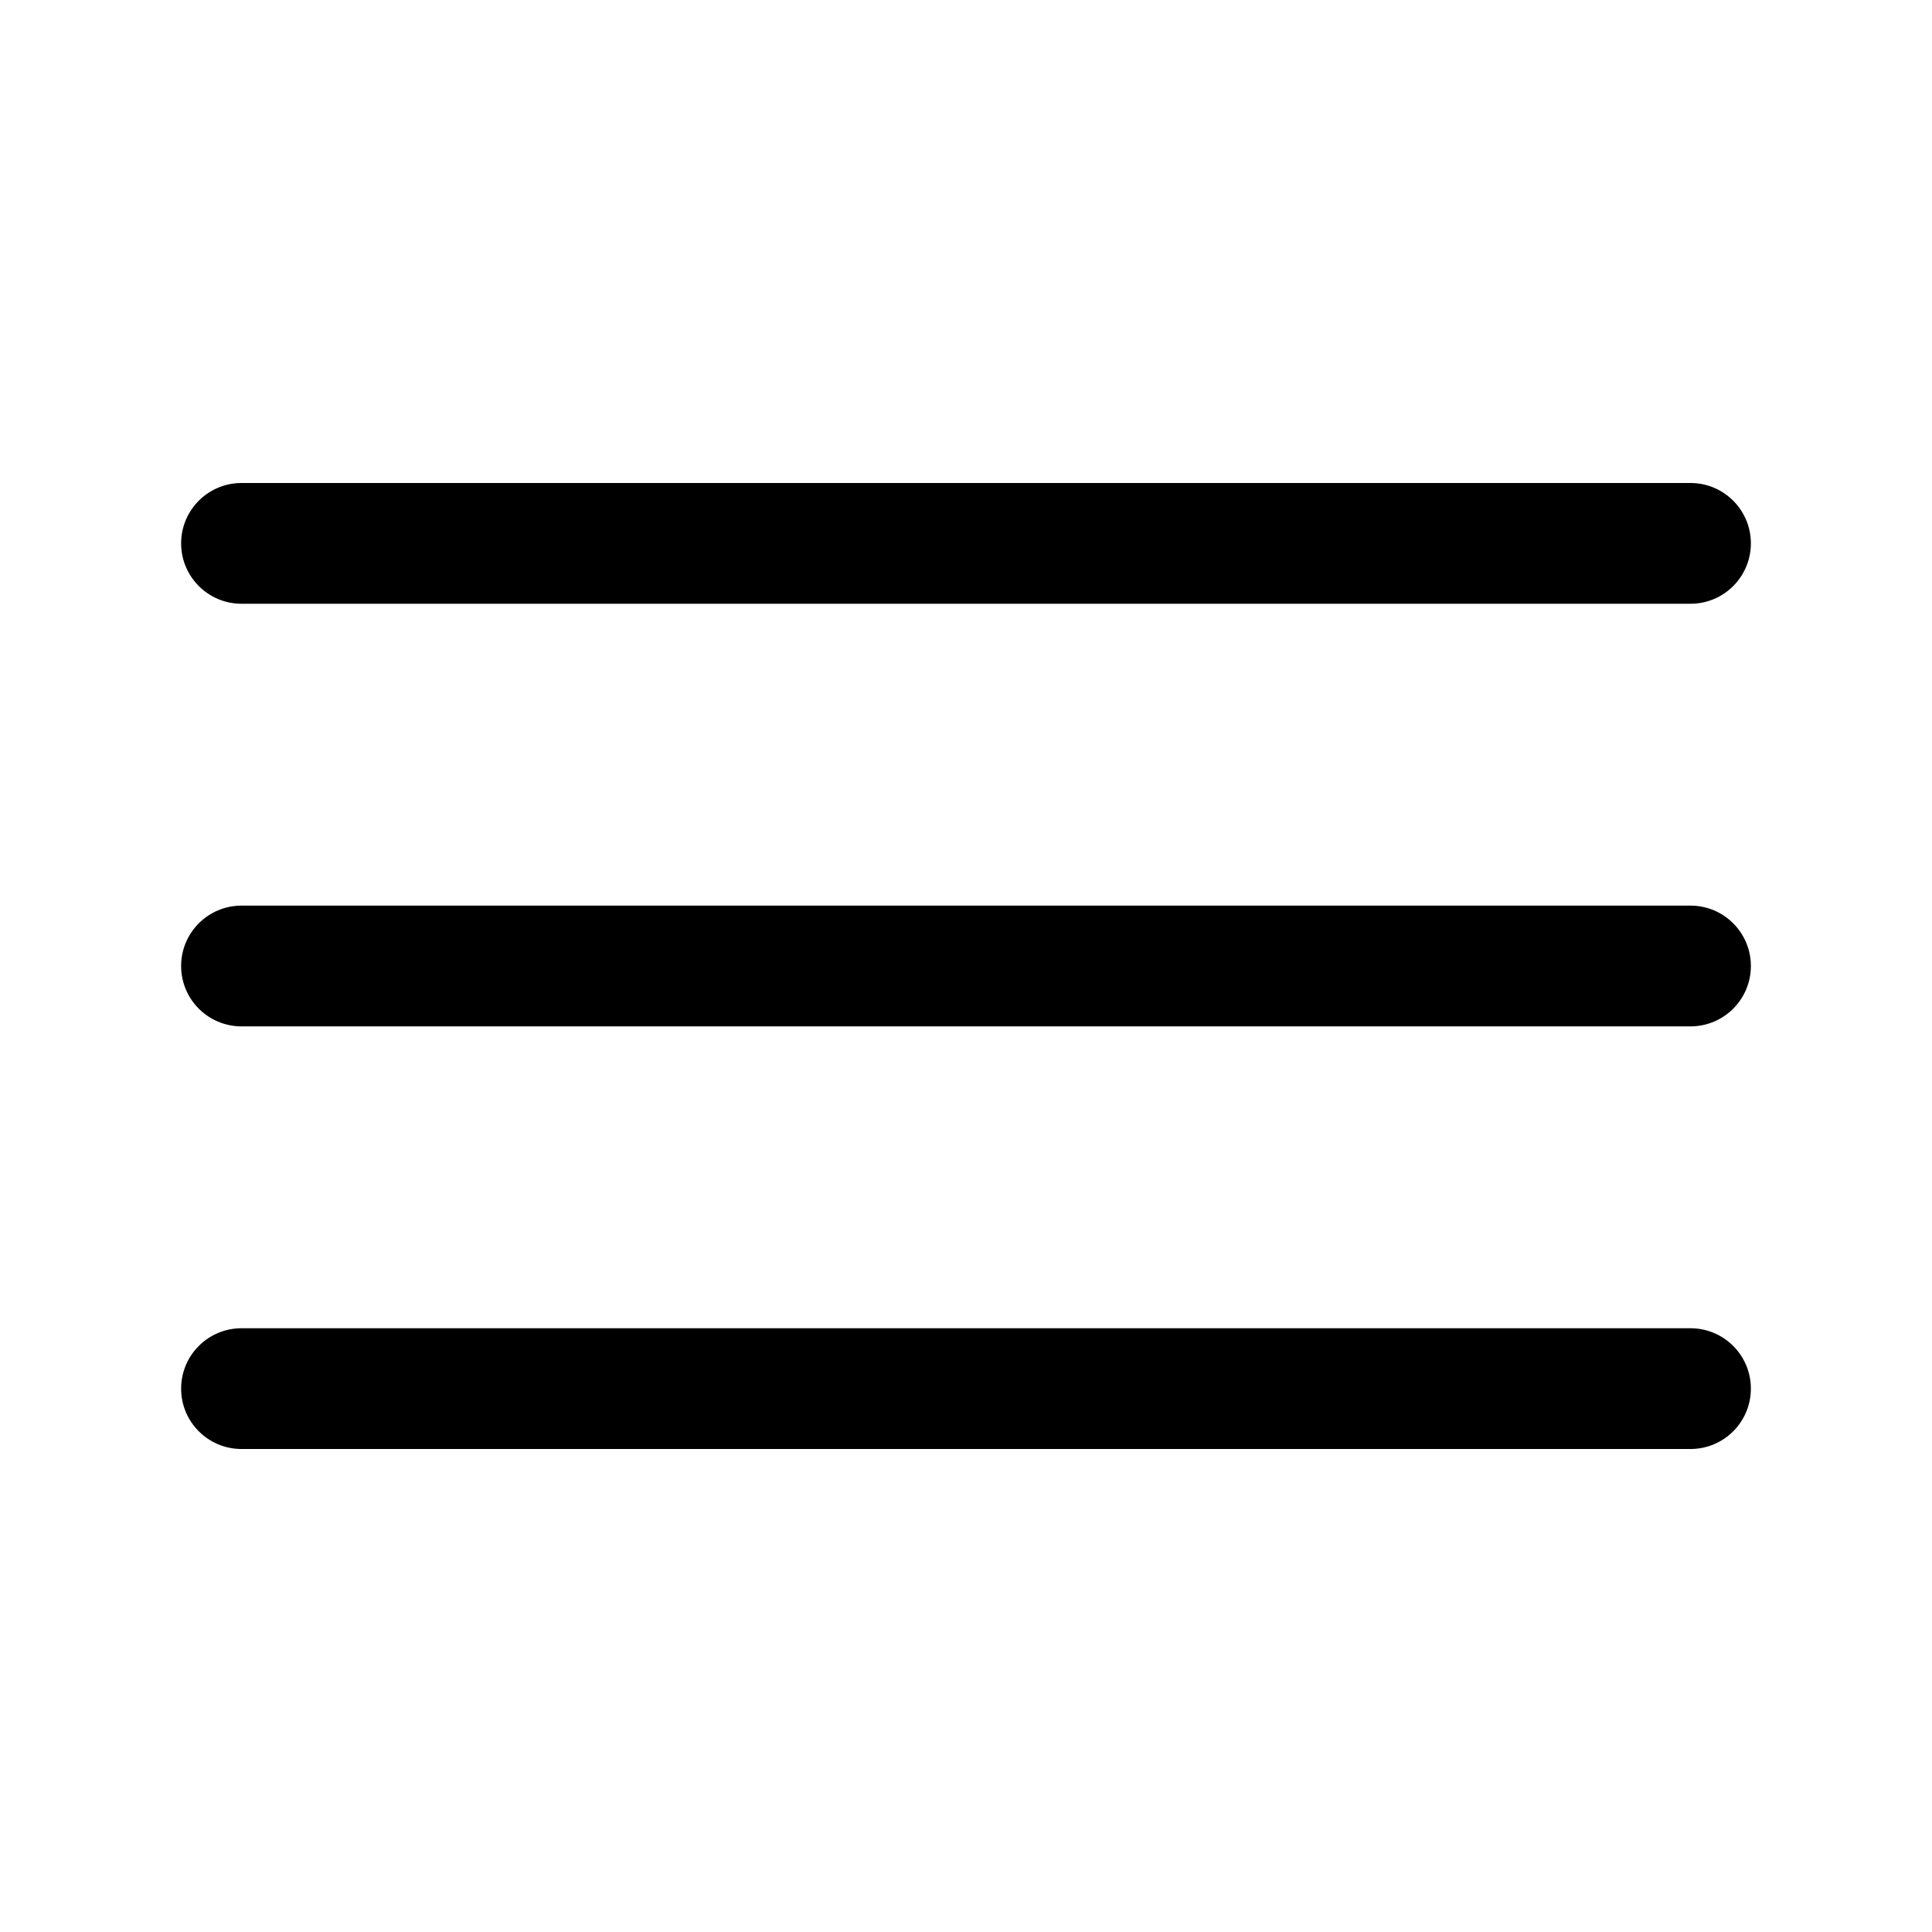
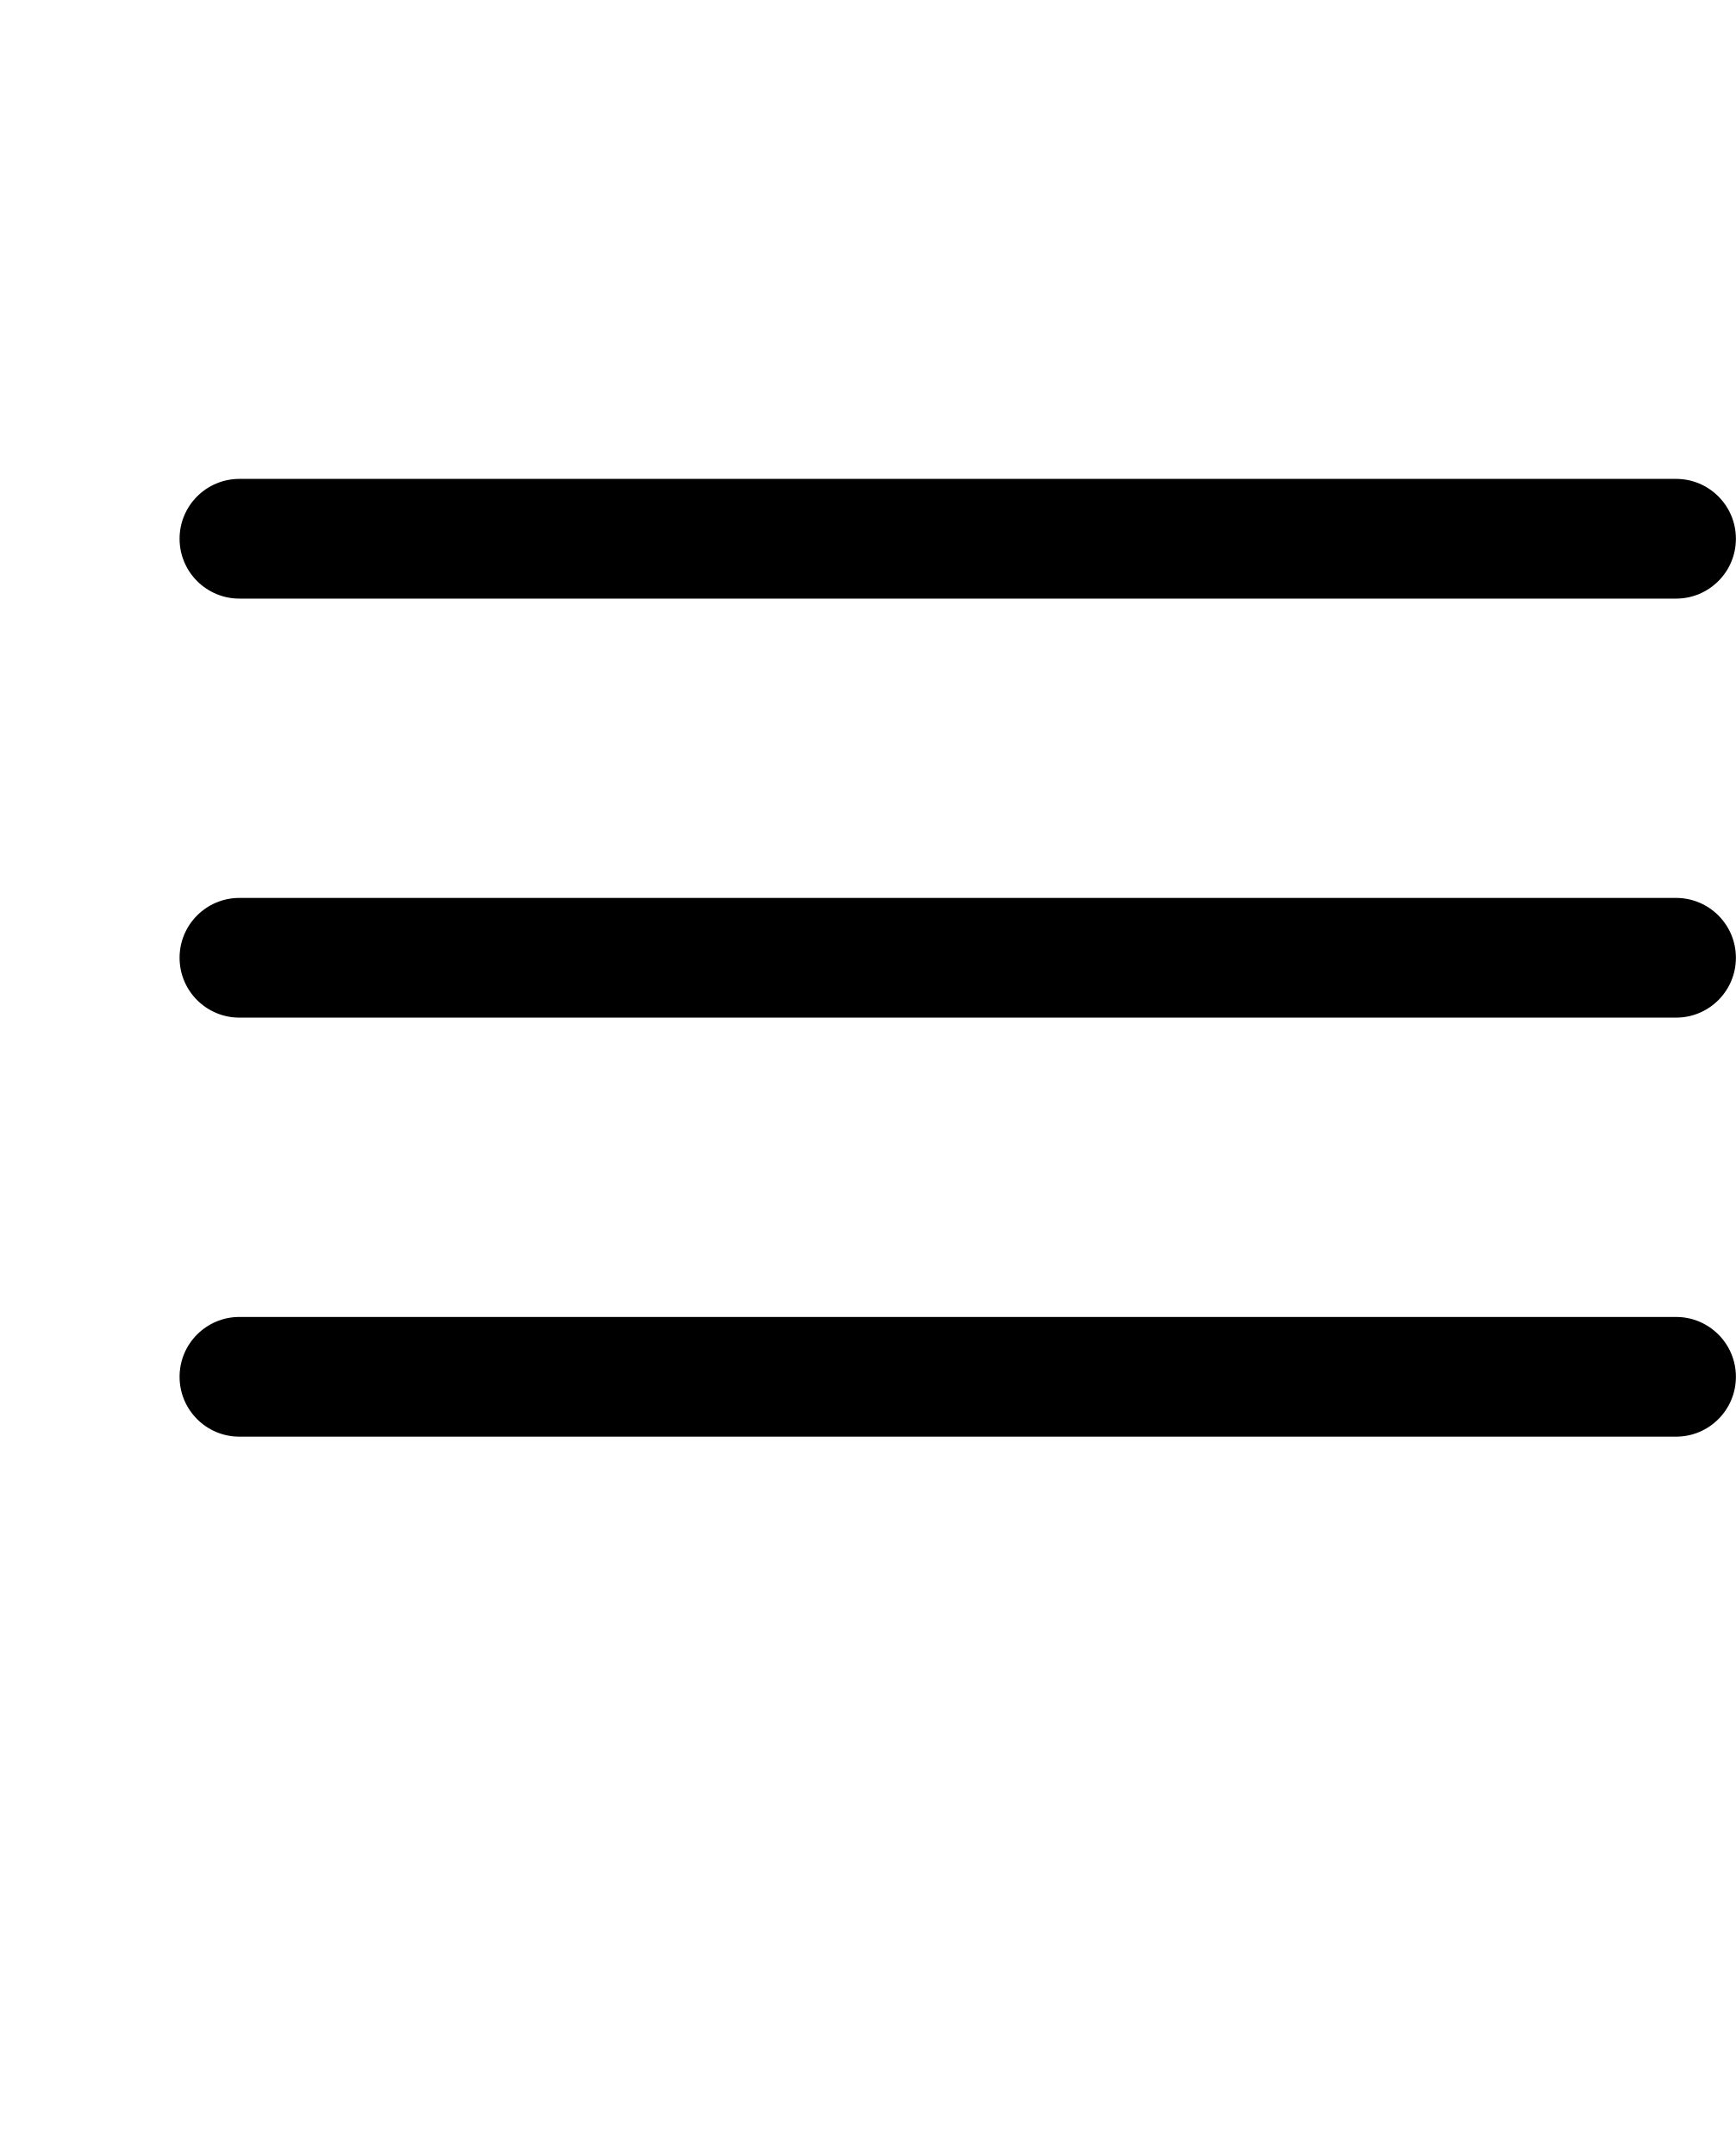
- <svg xmlns="http://www.w3.org/2000/svg" viewBox="0 0 32 32">
+ <svg xmlns="http://www.w3.org/2000/svg">
  <defs>
    <style>.cls-1{fill:none;}</style>
  </defs>
  <g data-name="Layer 2" id="Layer_2">
    <path d="M28,10H4A1,1,0,0,1,4,8H28a1,1,0,0,1,0,2Z" />
    <path d="M28,17H4a1,1,0,0,1,0-2H28a1,1,0,0,1,0,2Z" />
    <path d="M28,24H4a1,1,0,0,1,0-2H28a1,1,0,0,1,0,2Z" />
  </g>
  <g id="frame">
-     <rect class="cls-1" height="32" width="32" />
+     <rect class="cls-1" height="3em" width="3" />
  </g>
</svg>
